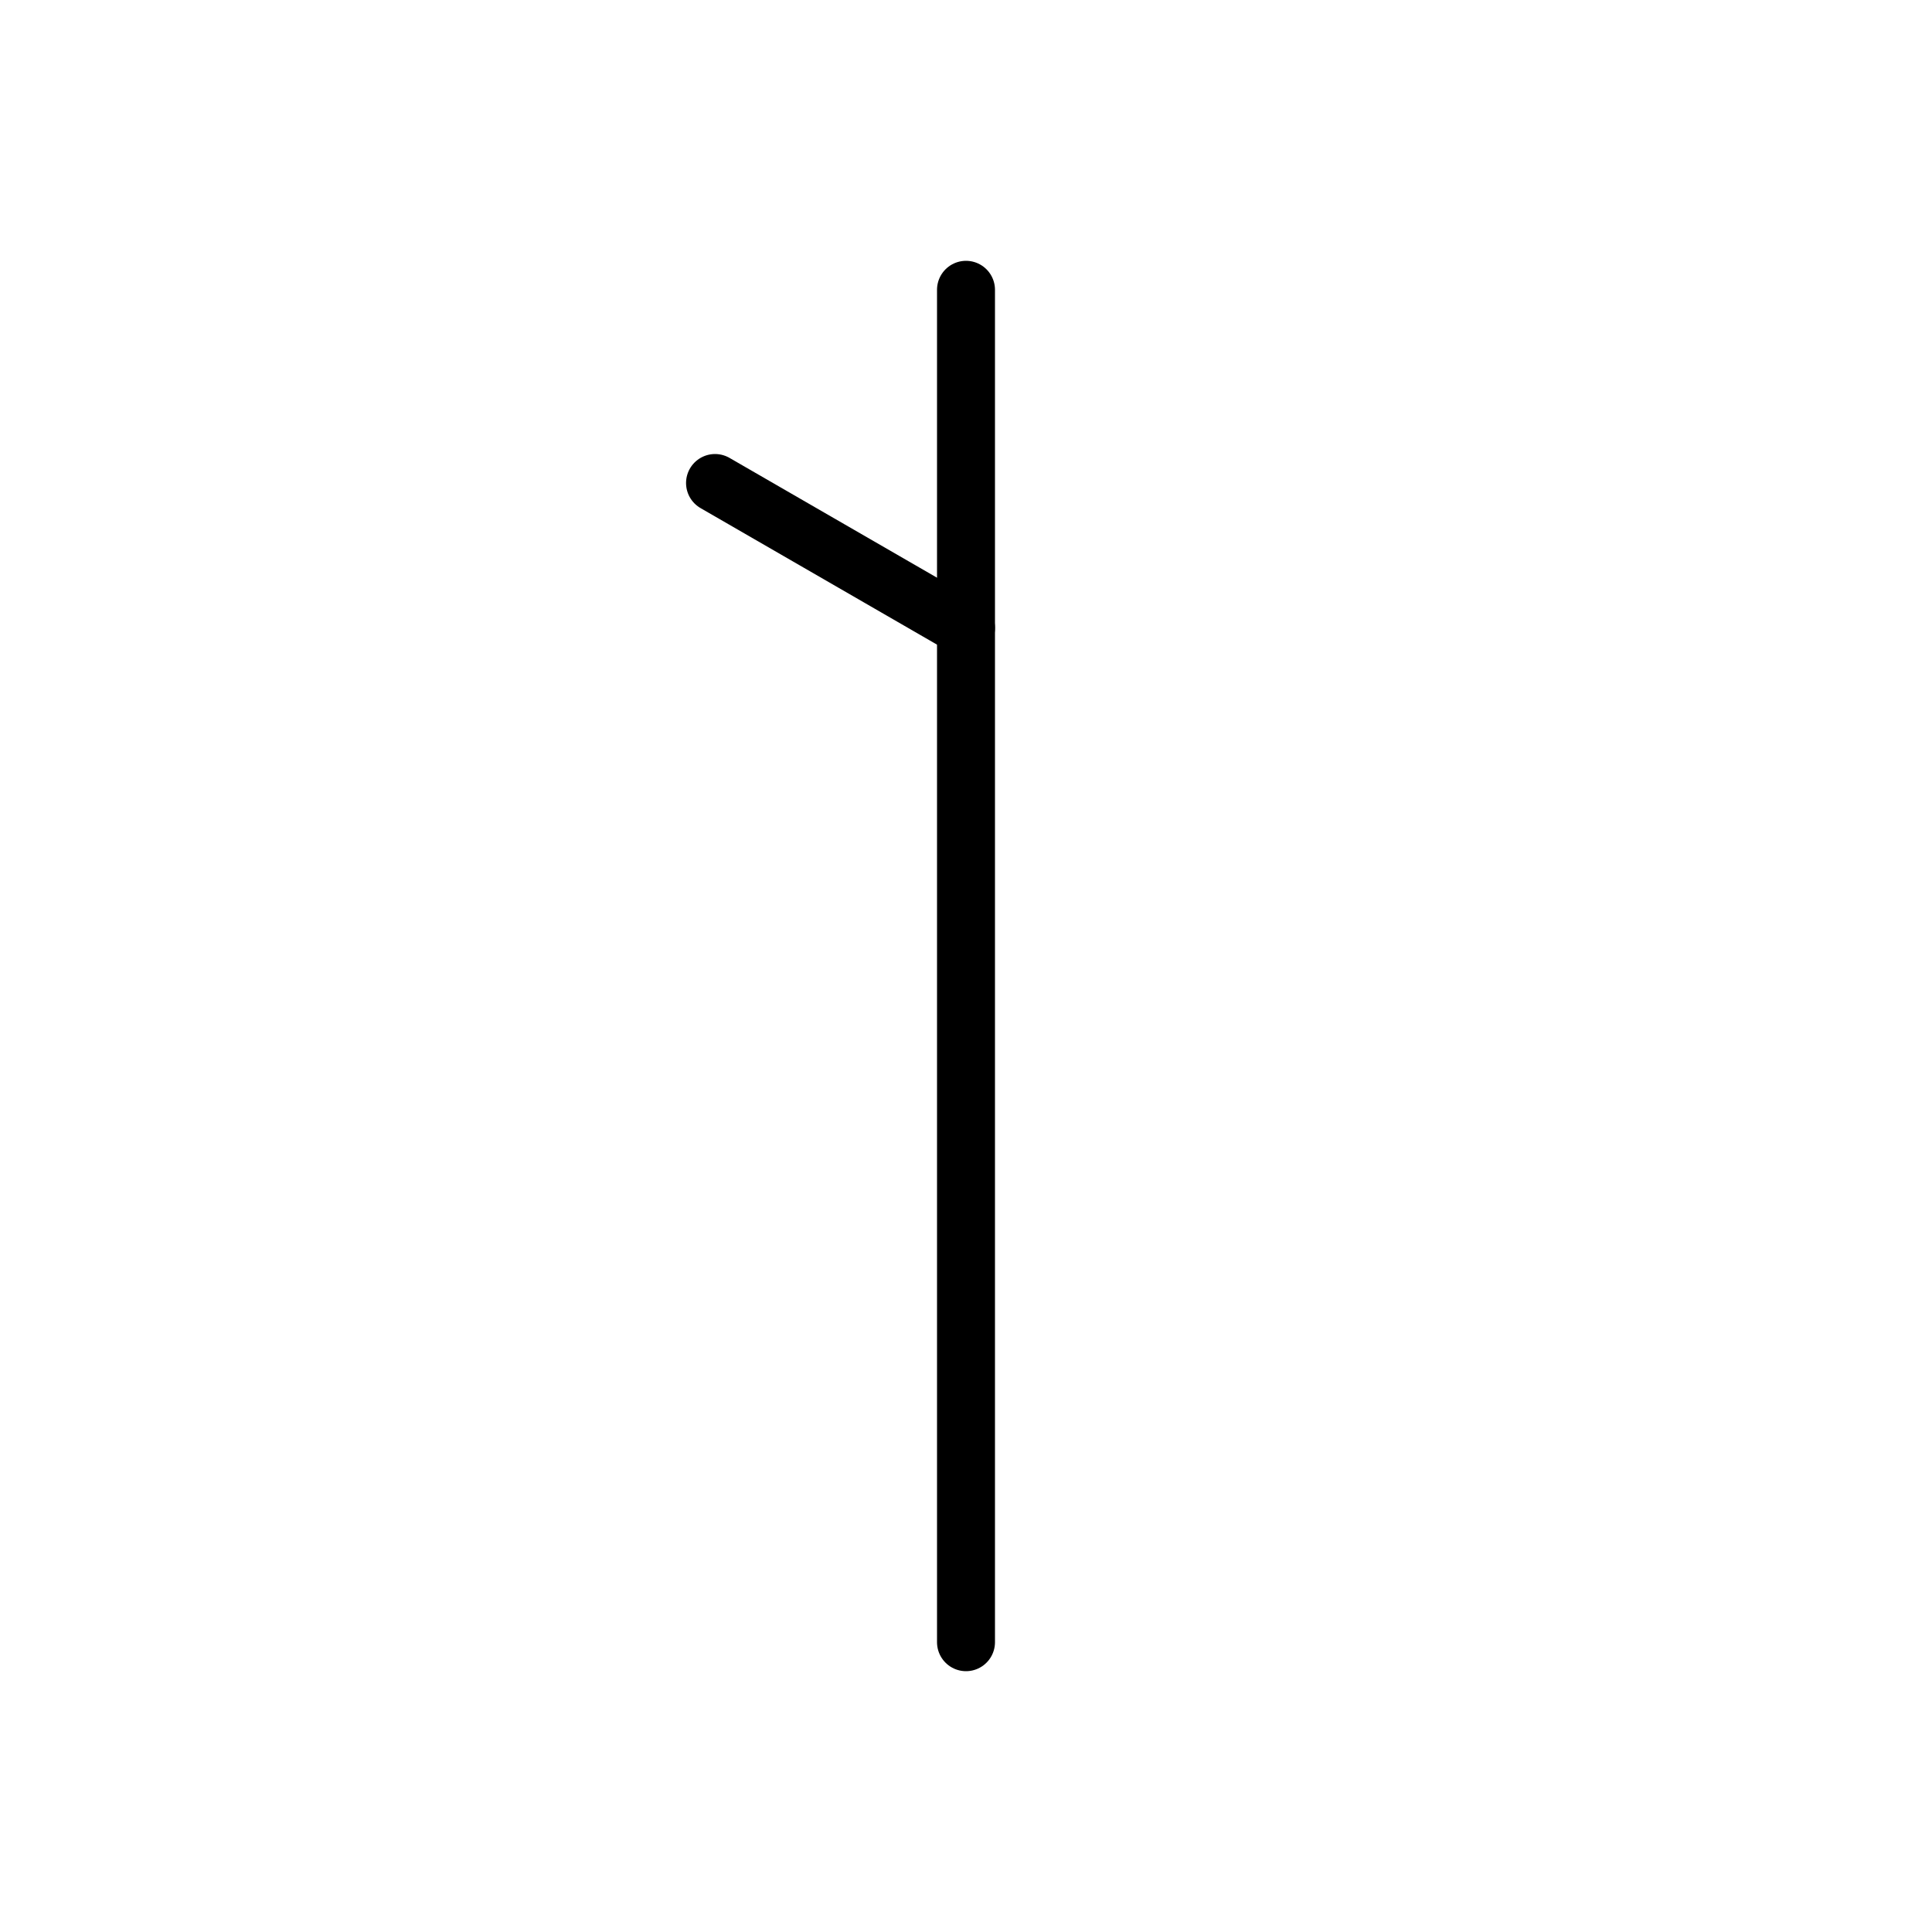
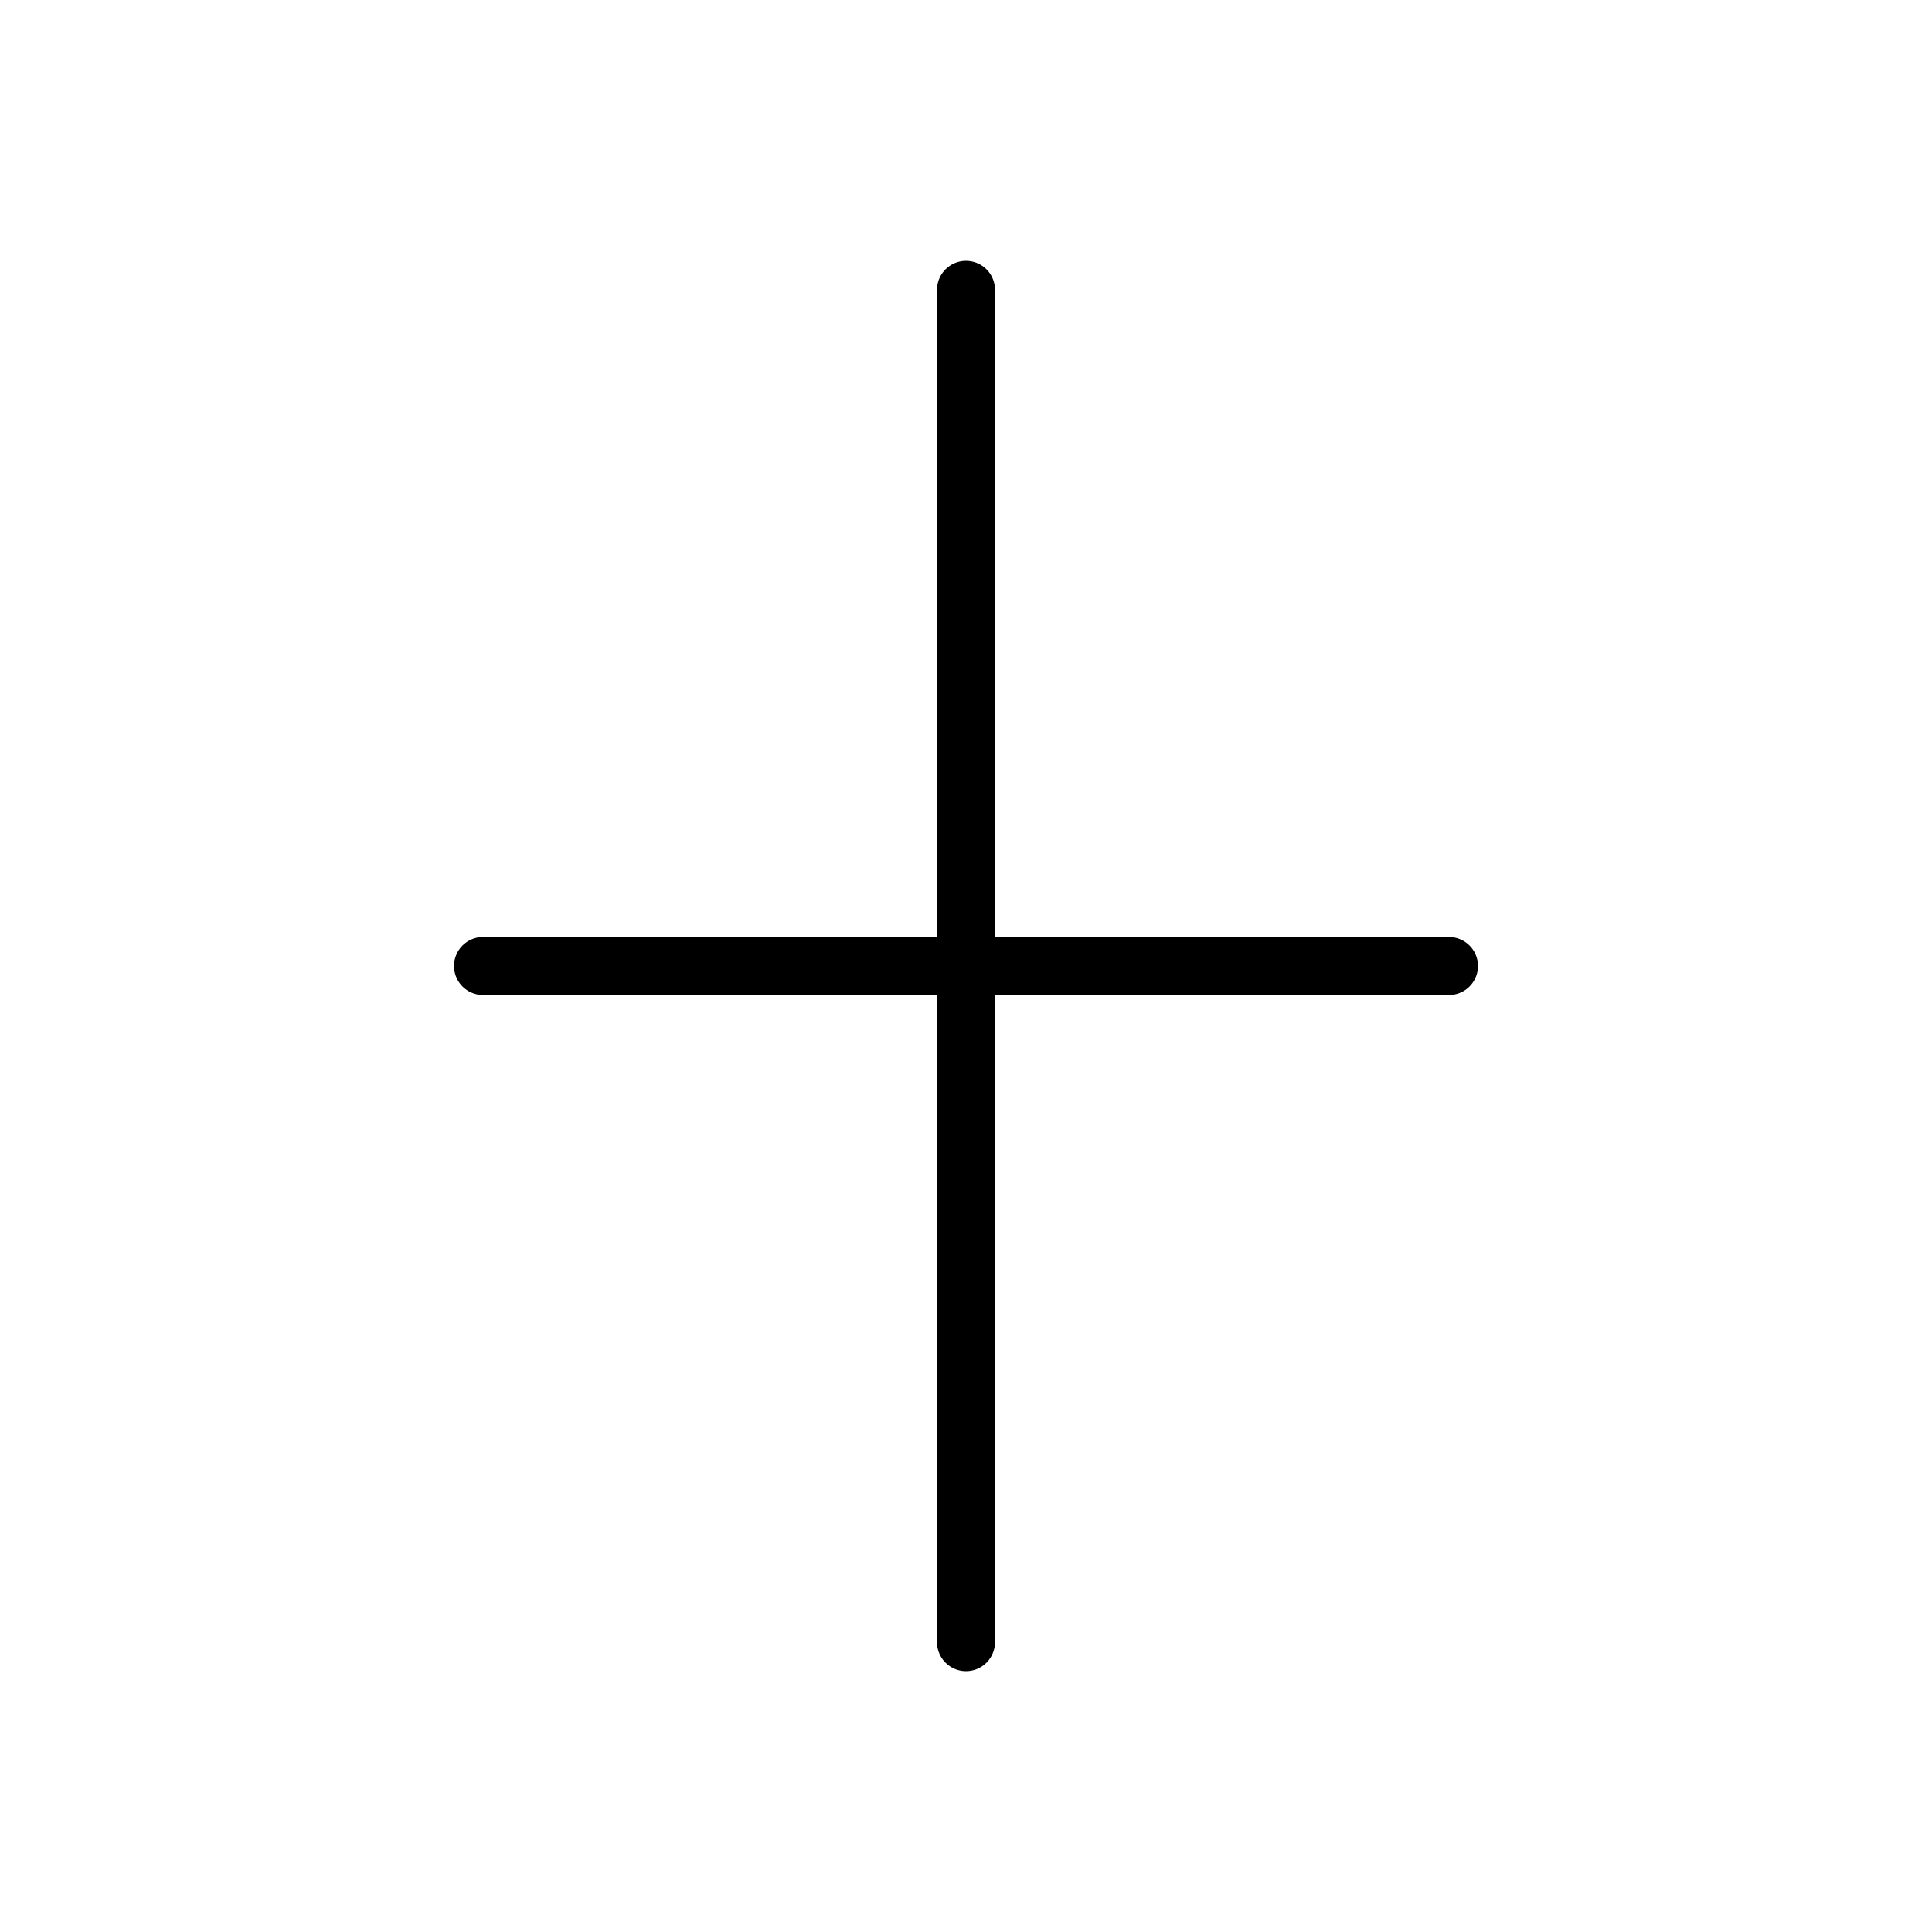
<svg xmlns="http://www.w3.org/2000/svg" viewBox="0 0 100 100" width="100" height="100">
  <line x1="50.0" y1="15" x2="50.0" y2="85" stroke="black" stroke-width="3" stroke-linecap="round" />
-   <line x1="50.0" y1="32.5" x2="37.01" y2="25.0" stroke="black" stroke-width="3" stroke-linecap="round" />
+   <line x1="50.0" y1="50.0" x2="25.0" y2="50.0" stroke="black" stroke-width="3" stroke-linecap="round" />
+   <line x1="50.0" y1="50.0" x2="75.0" y2="50.0" stroke="black" stroke-width="3" stroke-linecap="round" />
</svg>
